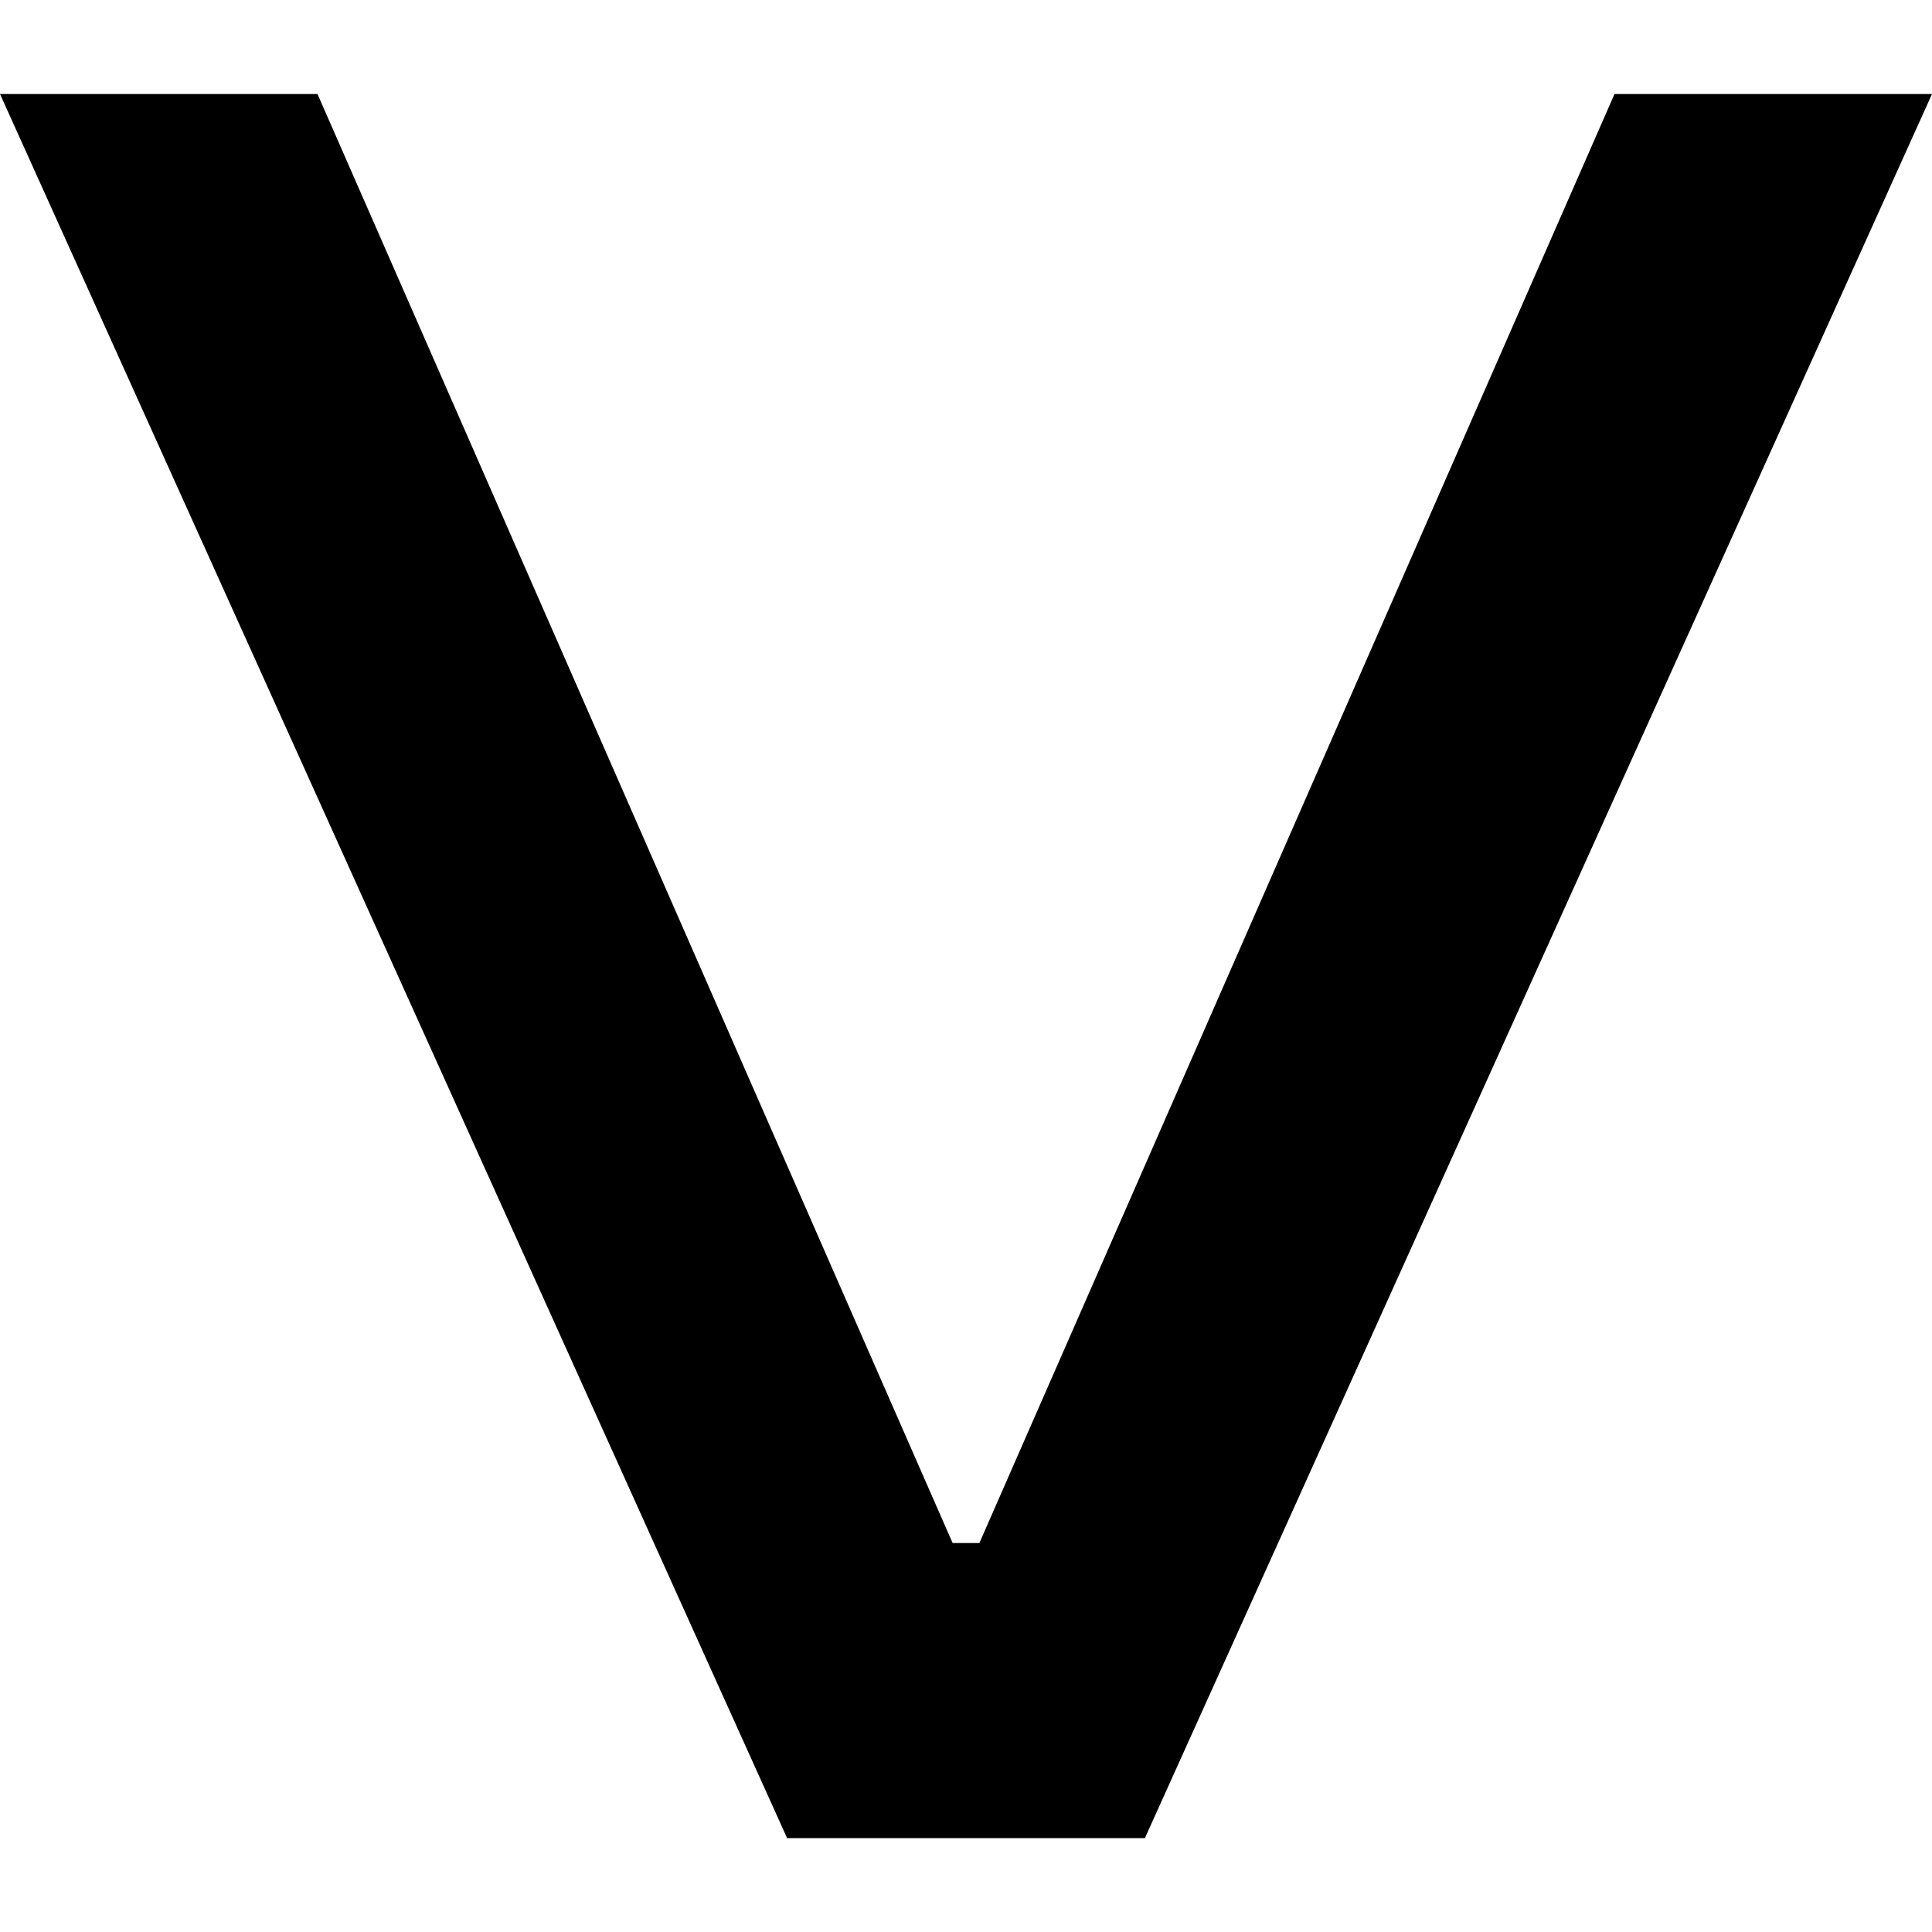
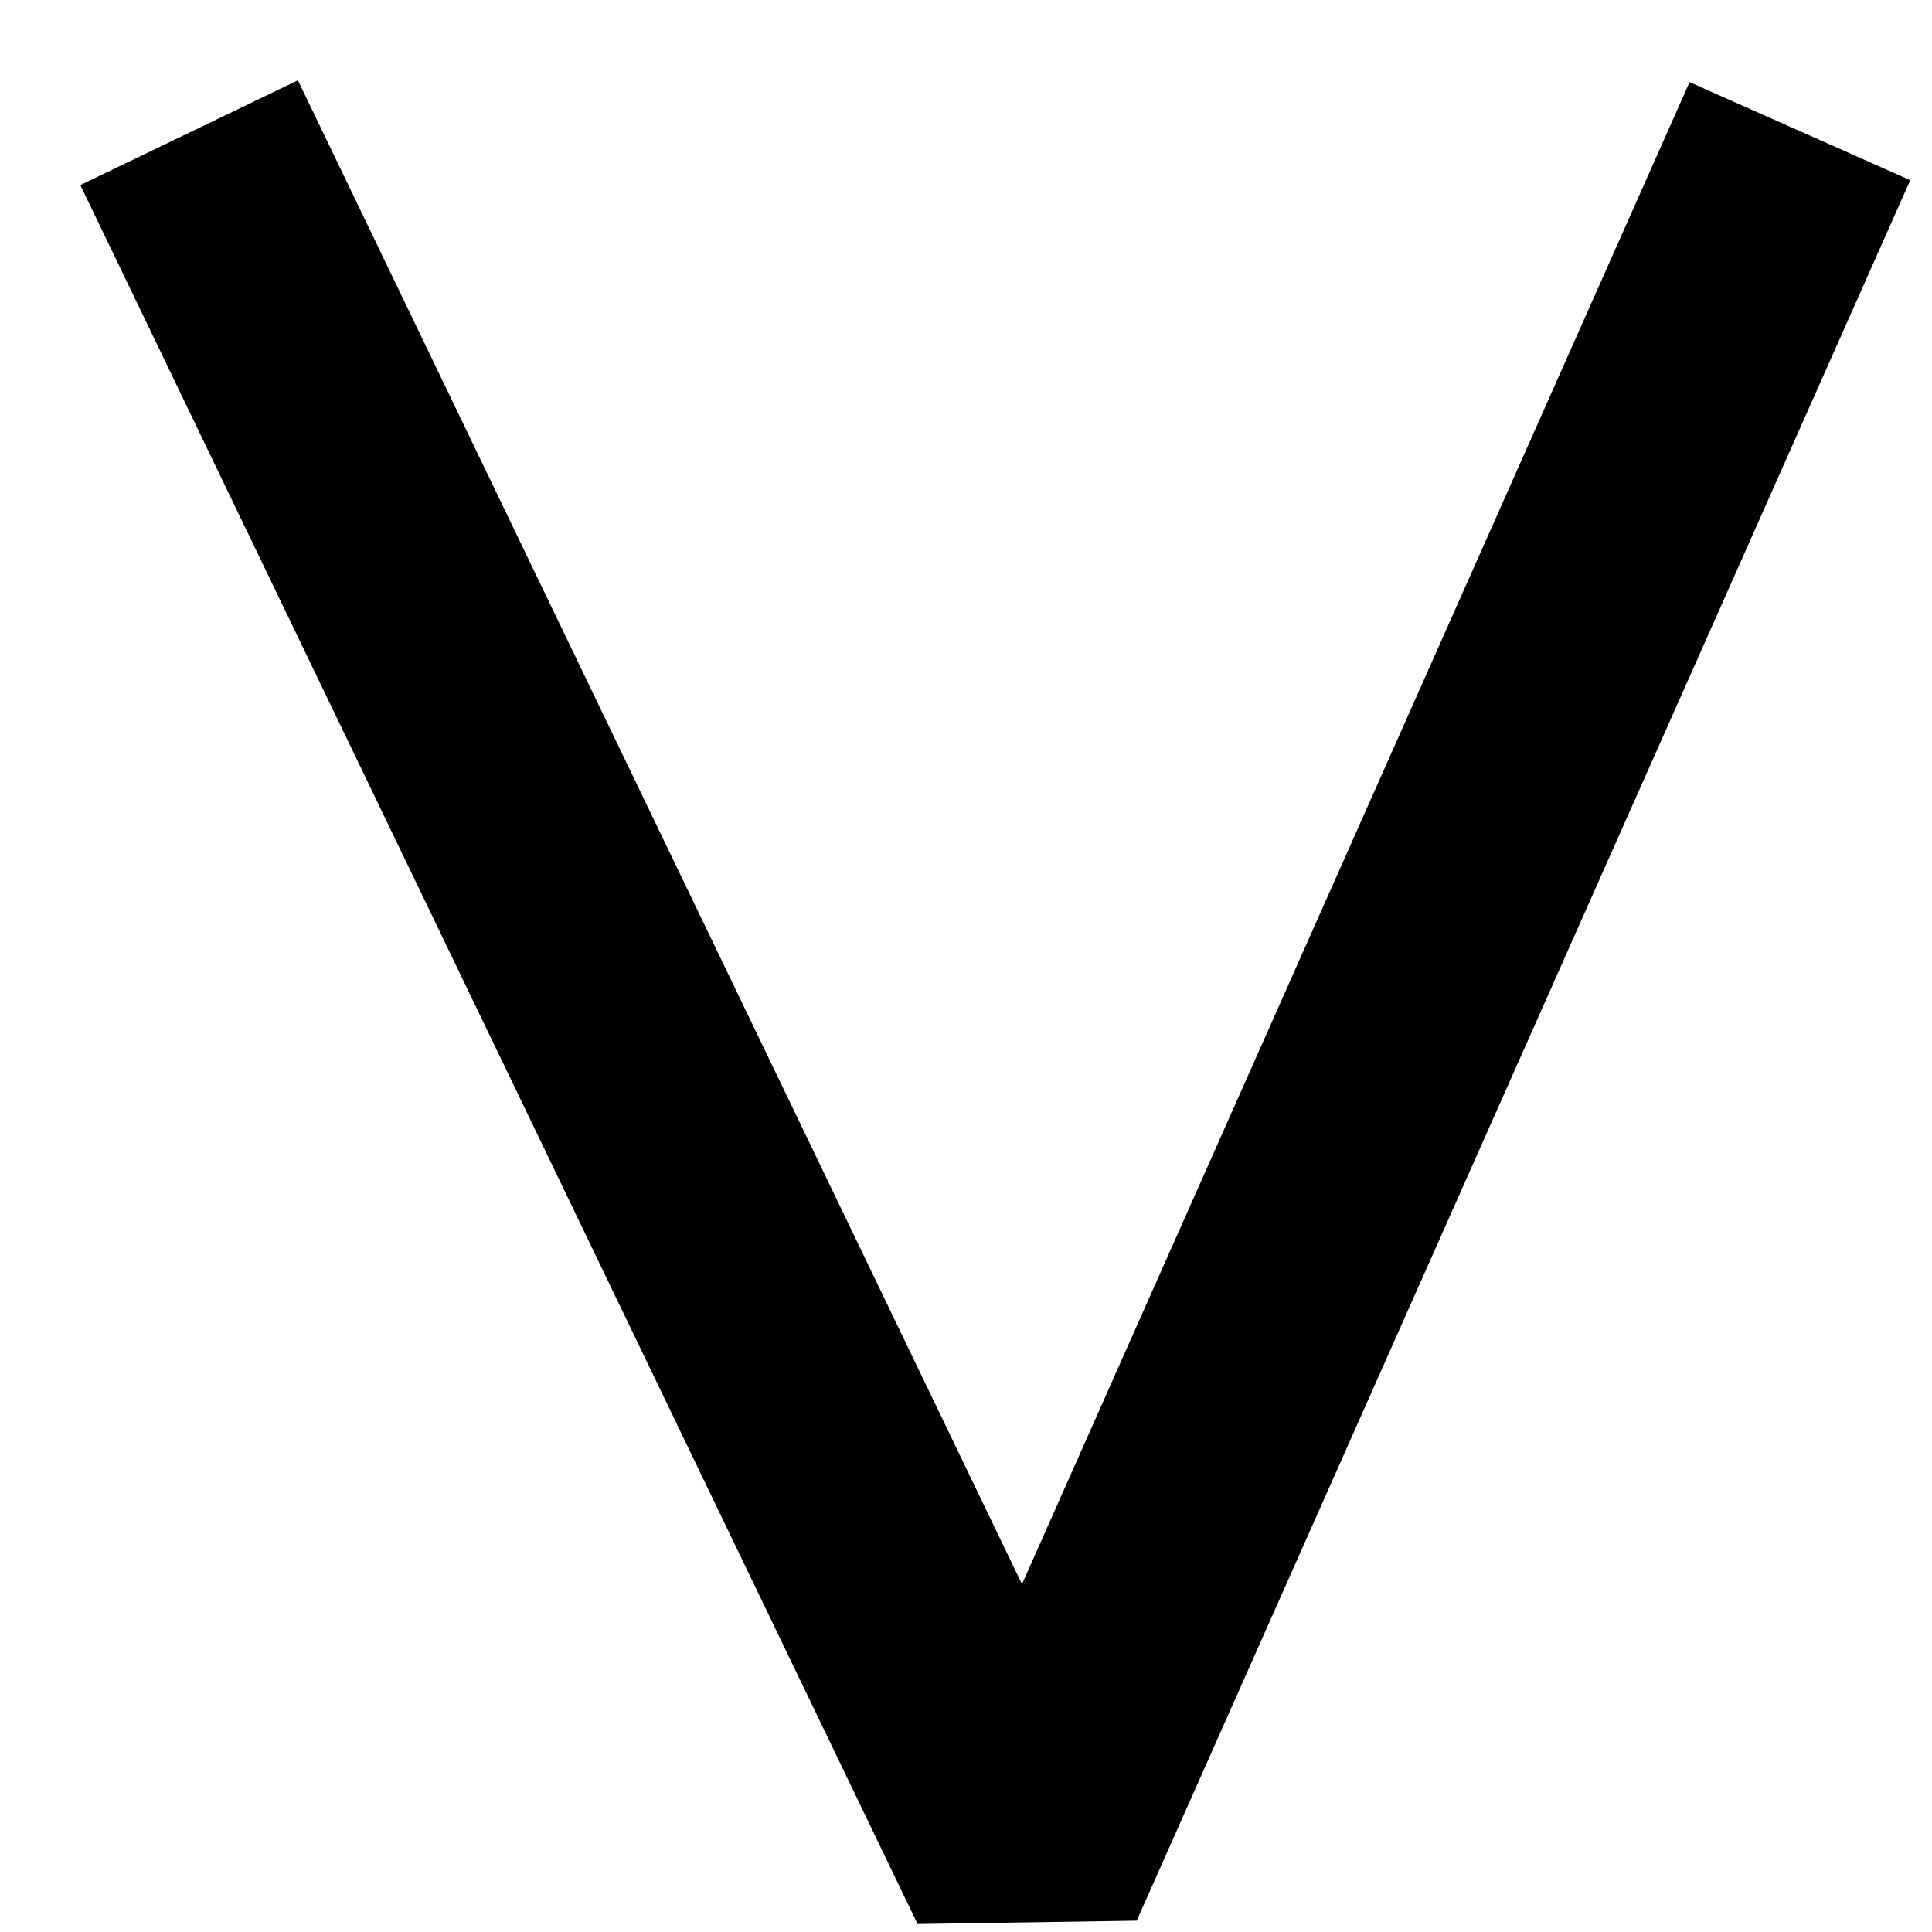
- <svg xmlns="http://www.w3.org/2000/svg" width="15" height="15" viewBox="0 0 15 15" fill="none">
-   <path d="M6.111 14.271L1.18385e-06 0.73L2.465 0.73L7.396 11.98L7.604 11.98L12.535 0.73L15 0.73L8.889 14.271L6.111 14.271Z" fill="black" />
+ <svg xmlns="http://www.w3.org/2000/svg" width="16" height="16" viewBox="0 0 16 16" fill="none">
+   <path id="Vector 6" d="M14.5 2L8.5 15.5L2 2" stroke="black" stroke-width="2" stroke-linecap="square" stroke-linejoin="bevel" />
</svg>
